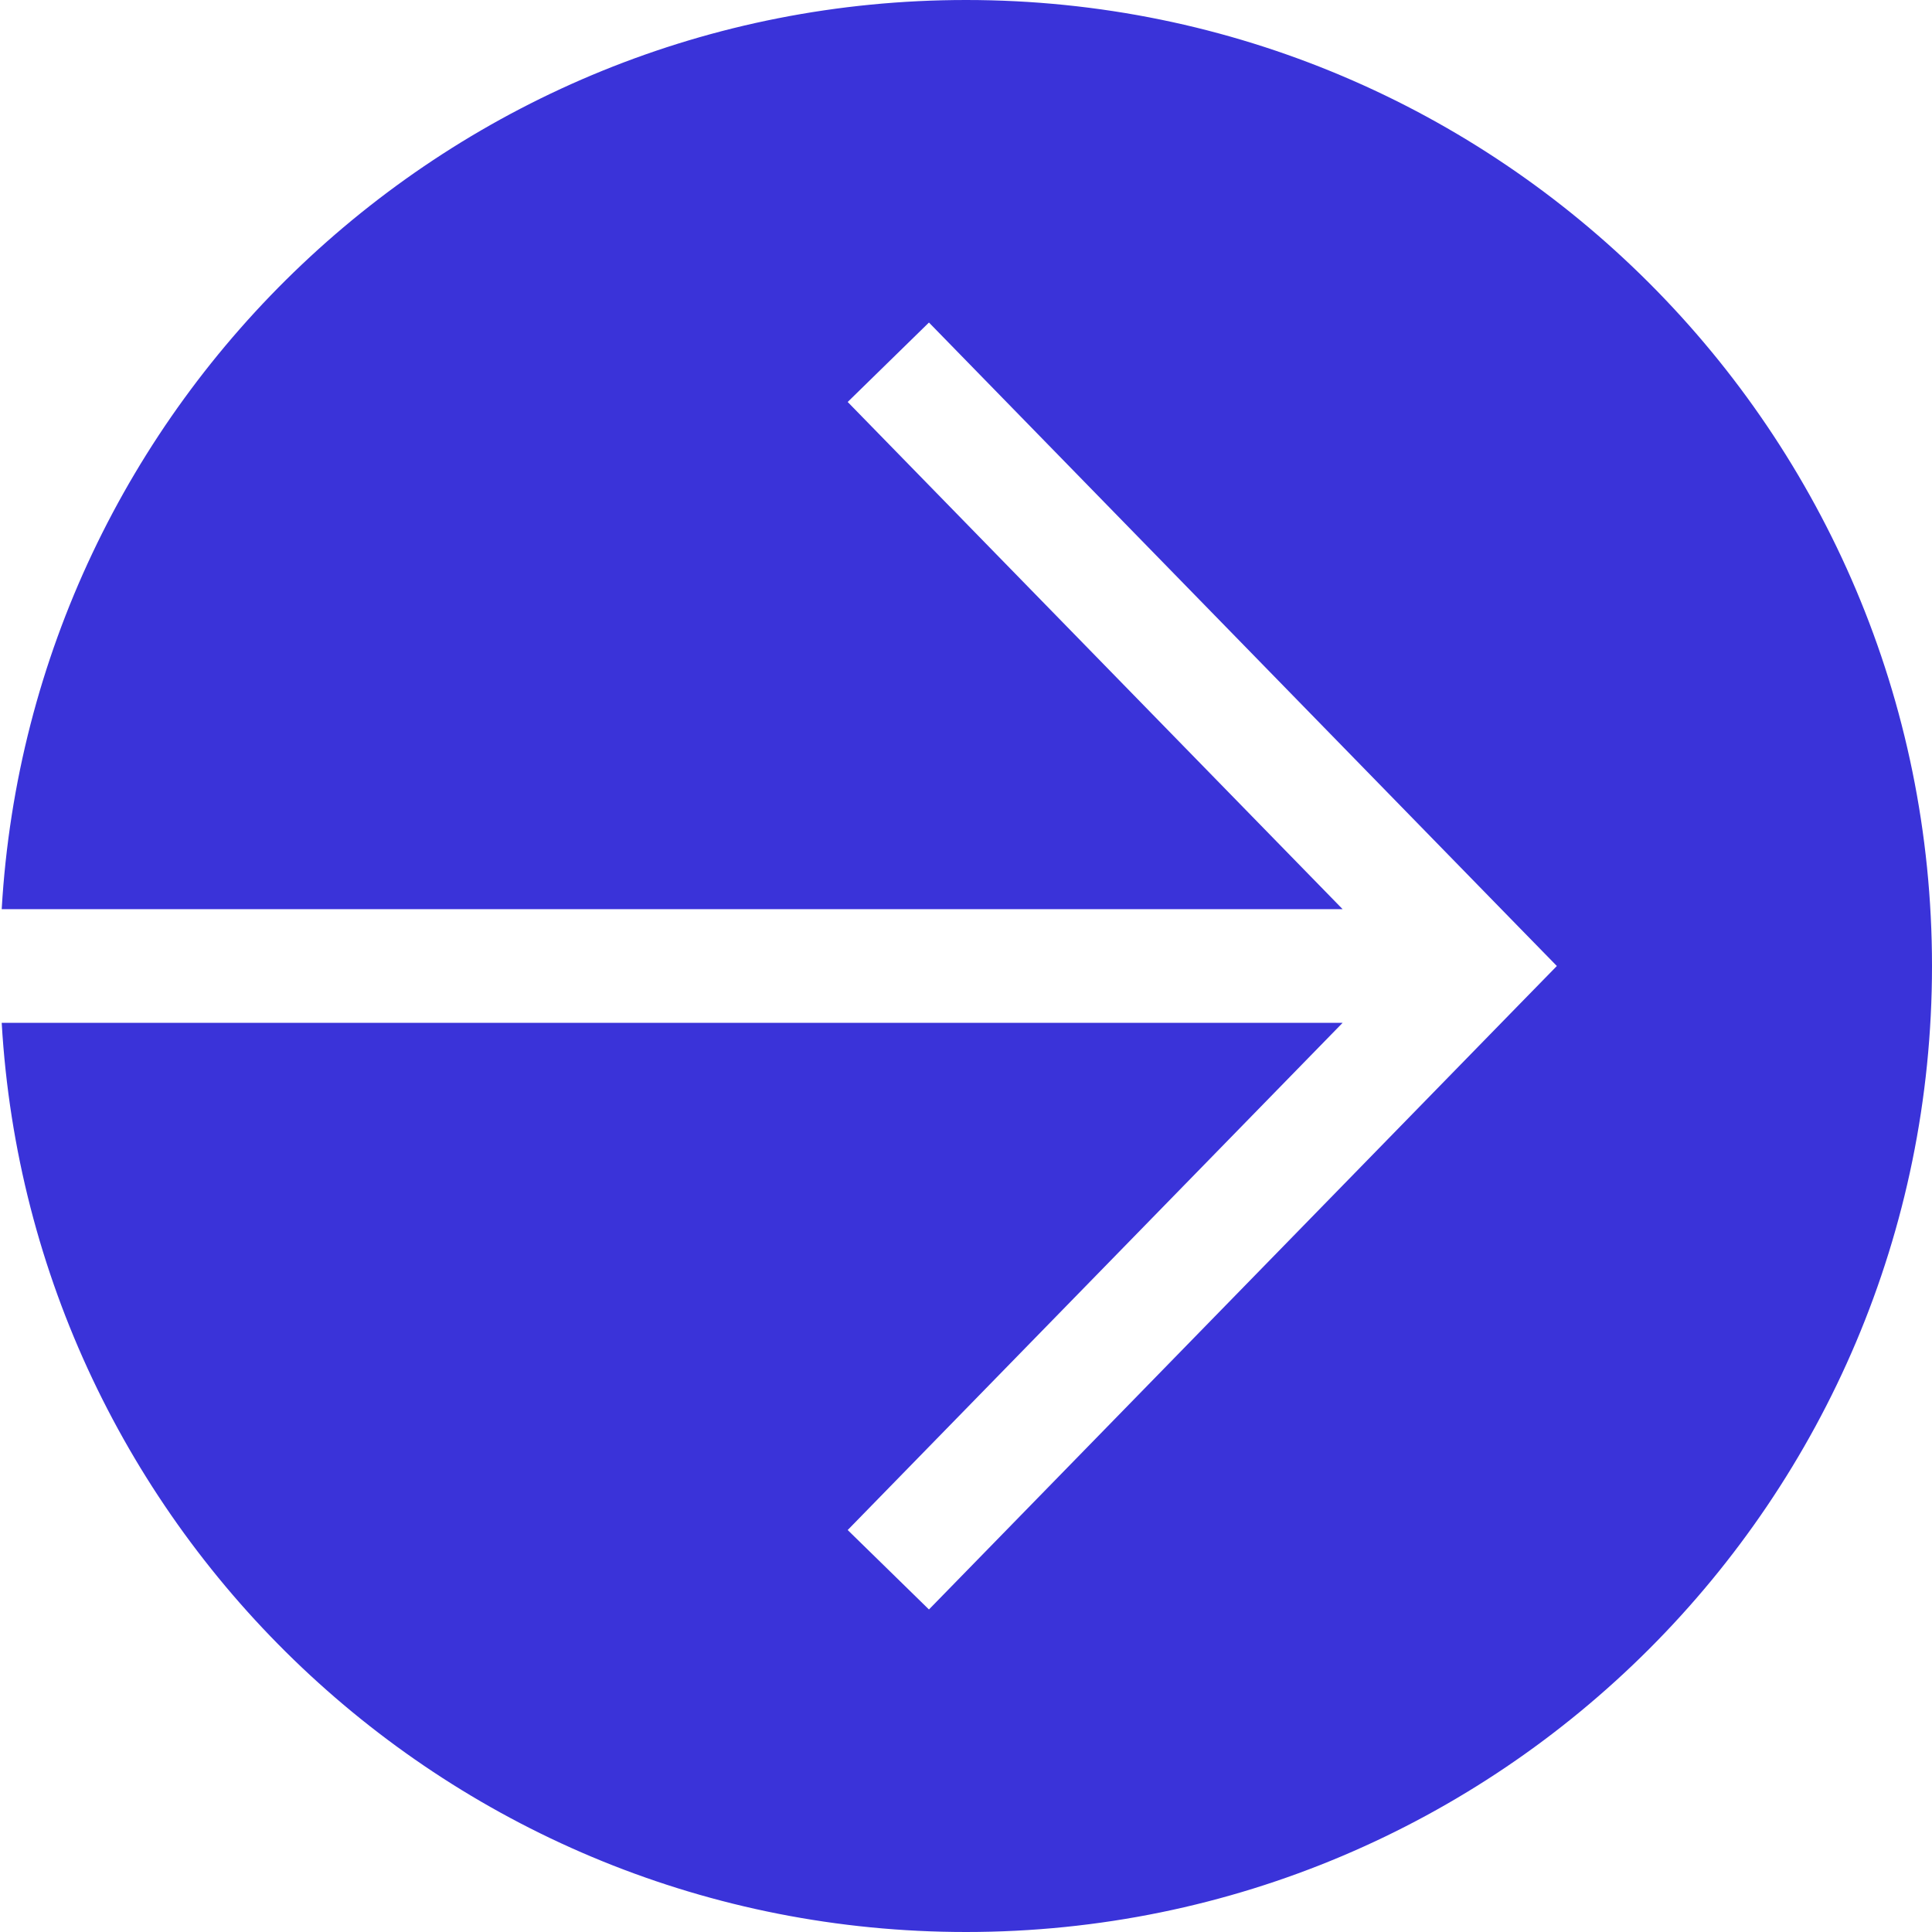
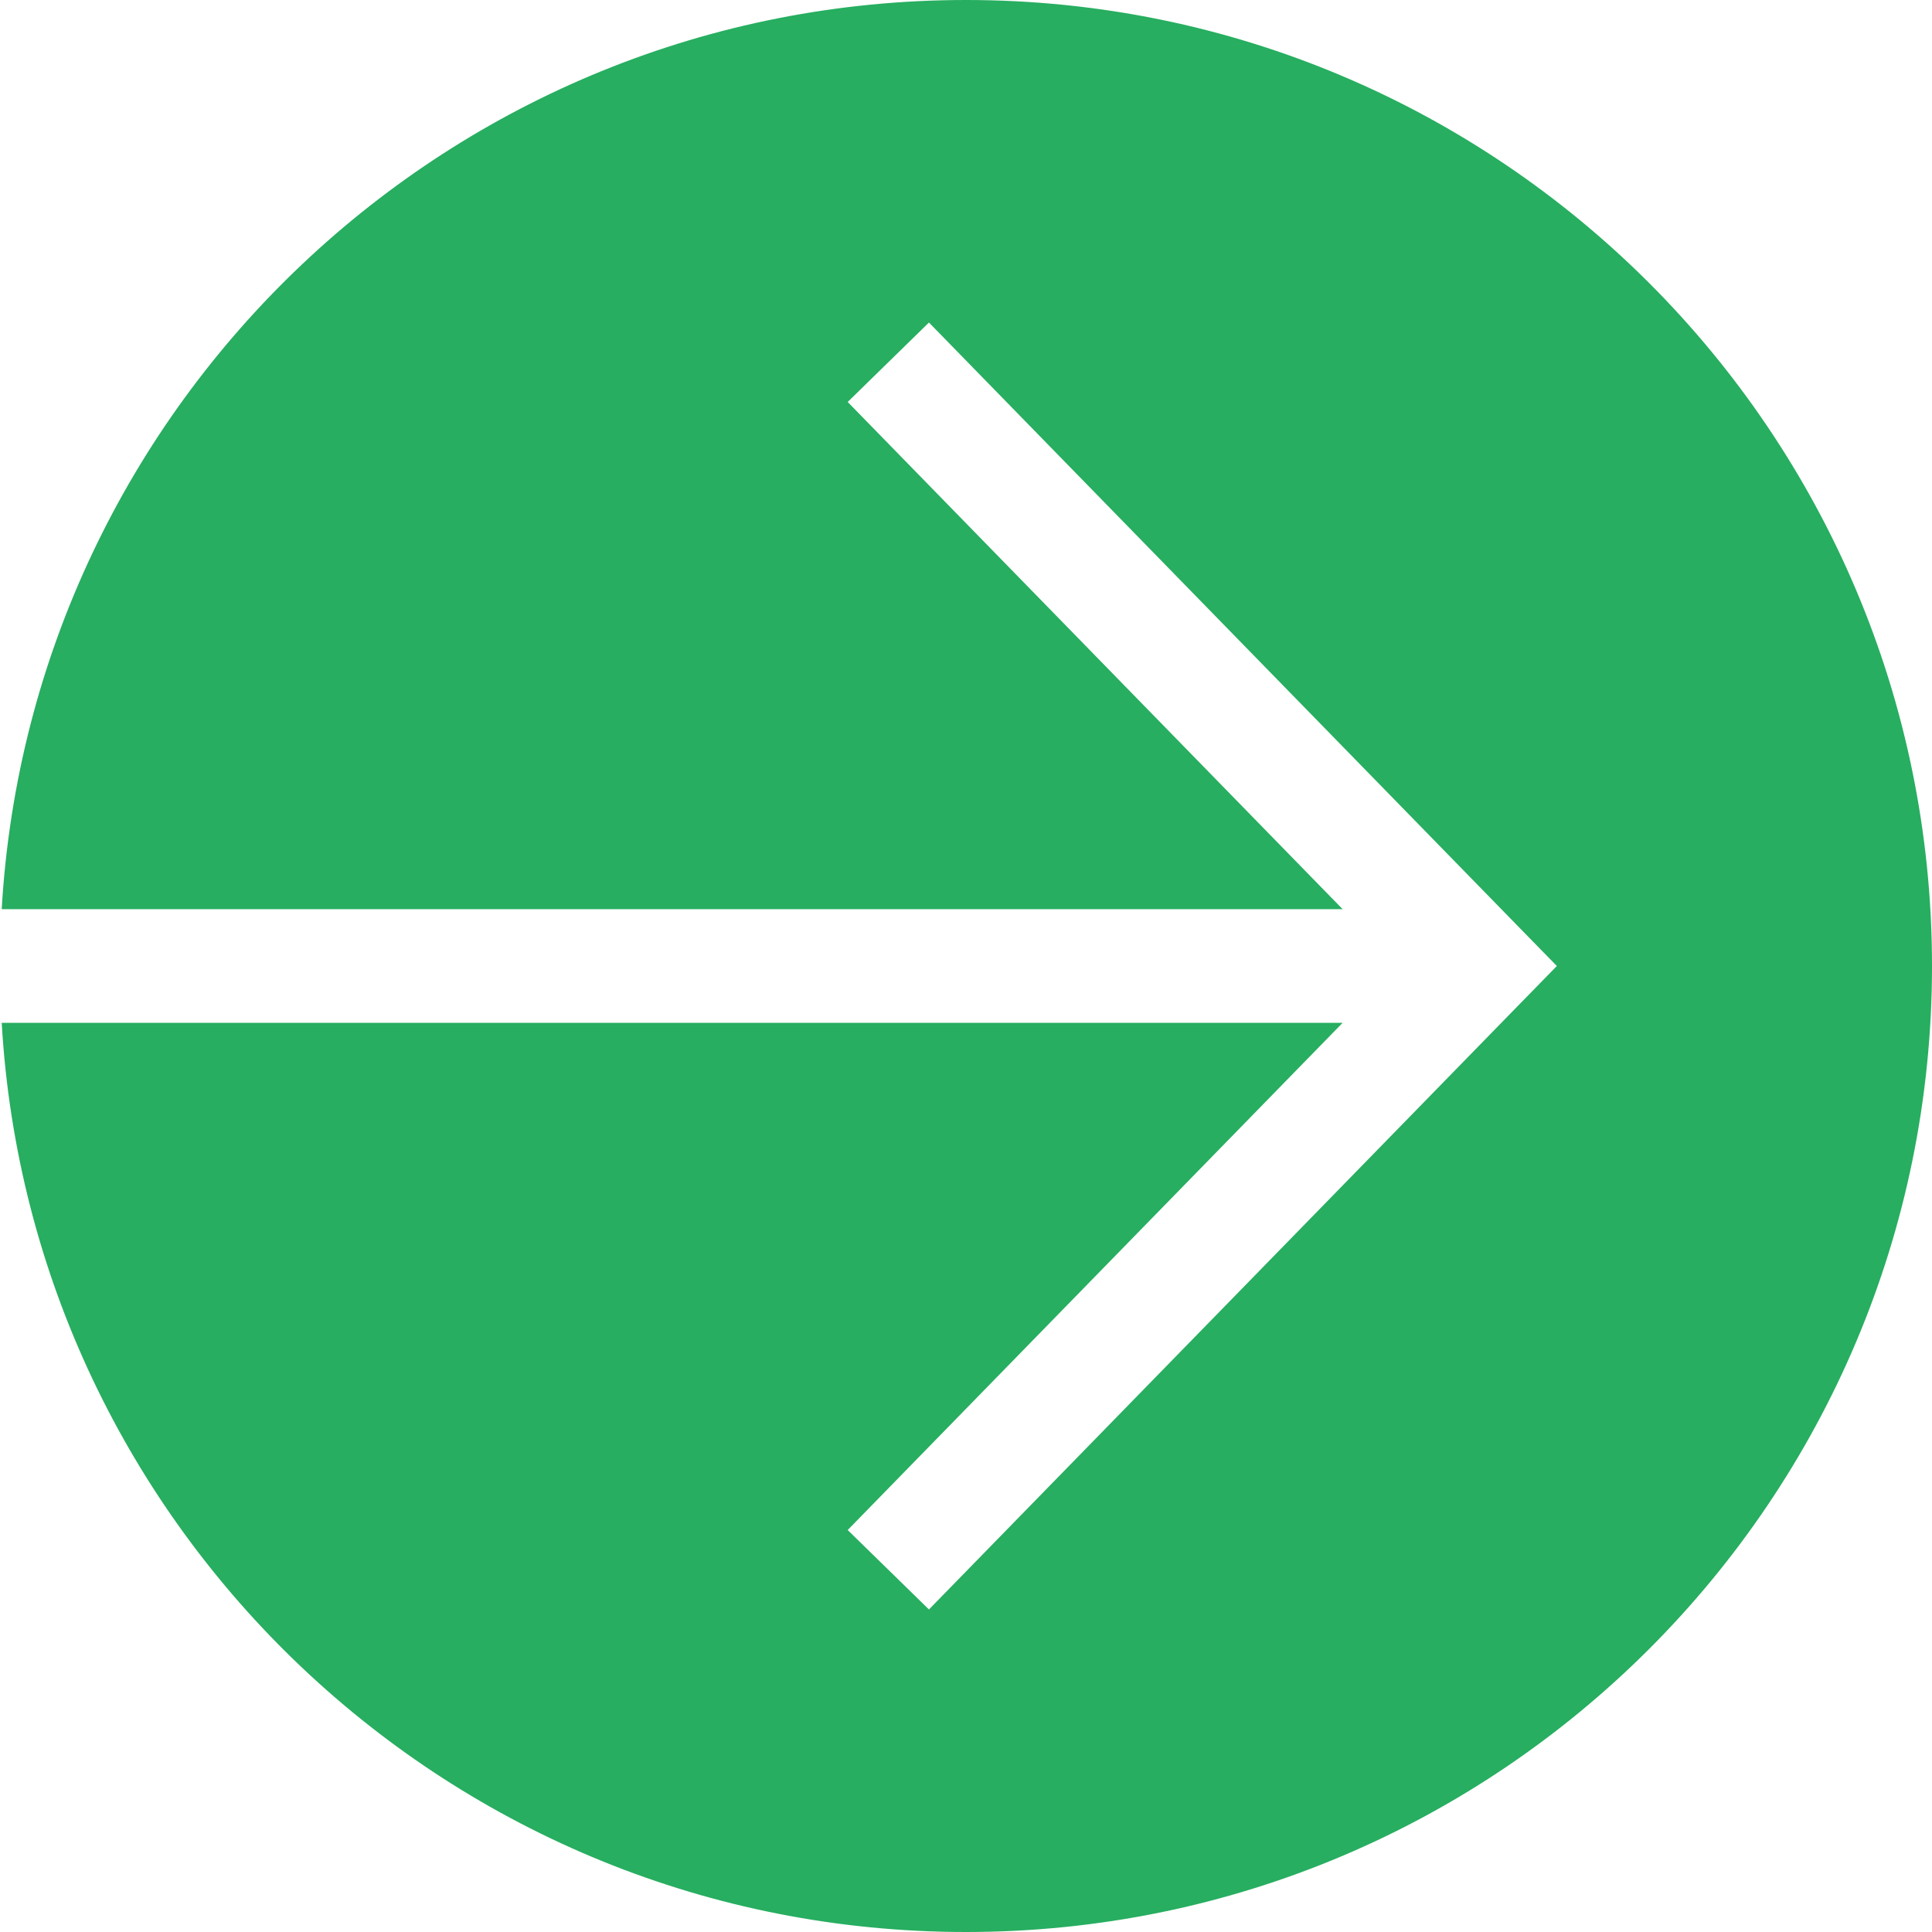
<svg xmlns="http://www.w3.org/2000/svg" width="17" height="17" viewBox="0 0 17 17" fill="none">
-   <path fill-rule="evenodd" clip-rule="evenodd" d="M0.015 8H11.814L7.459 3.537L8.174 2.838L13.358 8.151L13.699 8.5L13.358 8.849L8.174 14.162L7.459 13.463L11.814 9H0.015C0.273 13.462 3.974 17 8.5 17C13.195 17 17 13.194 17 8.5C17 3.806 13.195 0 8.5 0C3.974 0 0.273 3.538 0.015 8Z" fill="#3A33D9" />
+   <path fill-rule="evenodd" clip-rule="evenodd" d="M0.015 8H11.814L7.459 3.537L8.174 2.838L13.358 8.151L13.699 8.5L13.358 8.849L8.174 14.162L7.459 13.463L11.814 9H0.015C0.273 13.462 3.974 17 8.5 17C13.195 17 17 13.194 17 8.5C17 3.806 13.195 0 8.5 0C3.974 0 0.273 3.538 0.015 8Z" fill="#27AE60" />
</svg>
